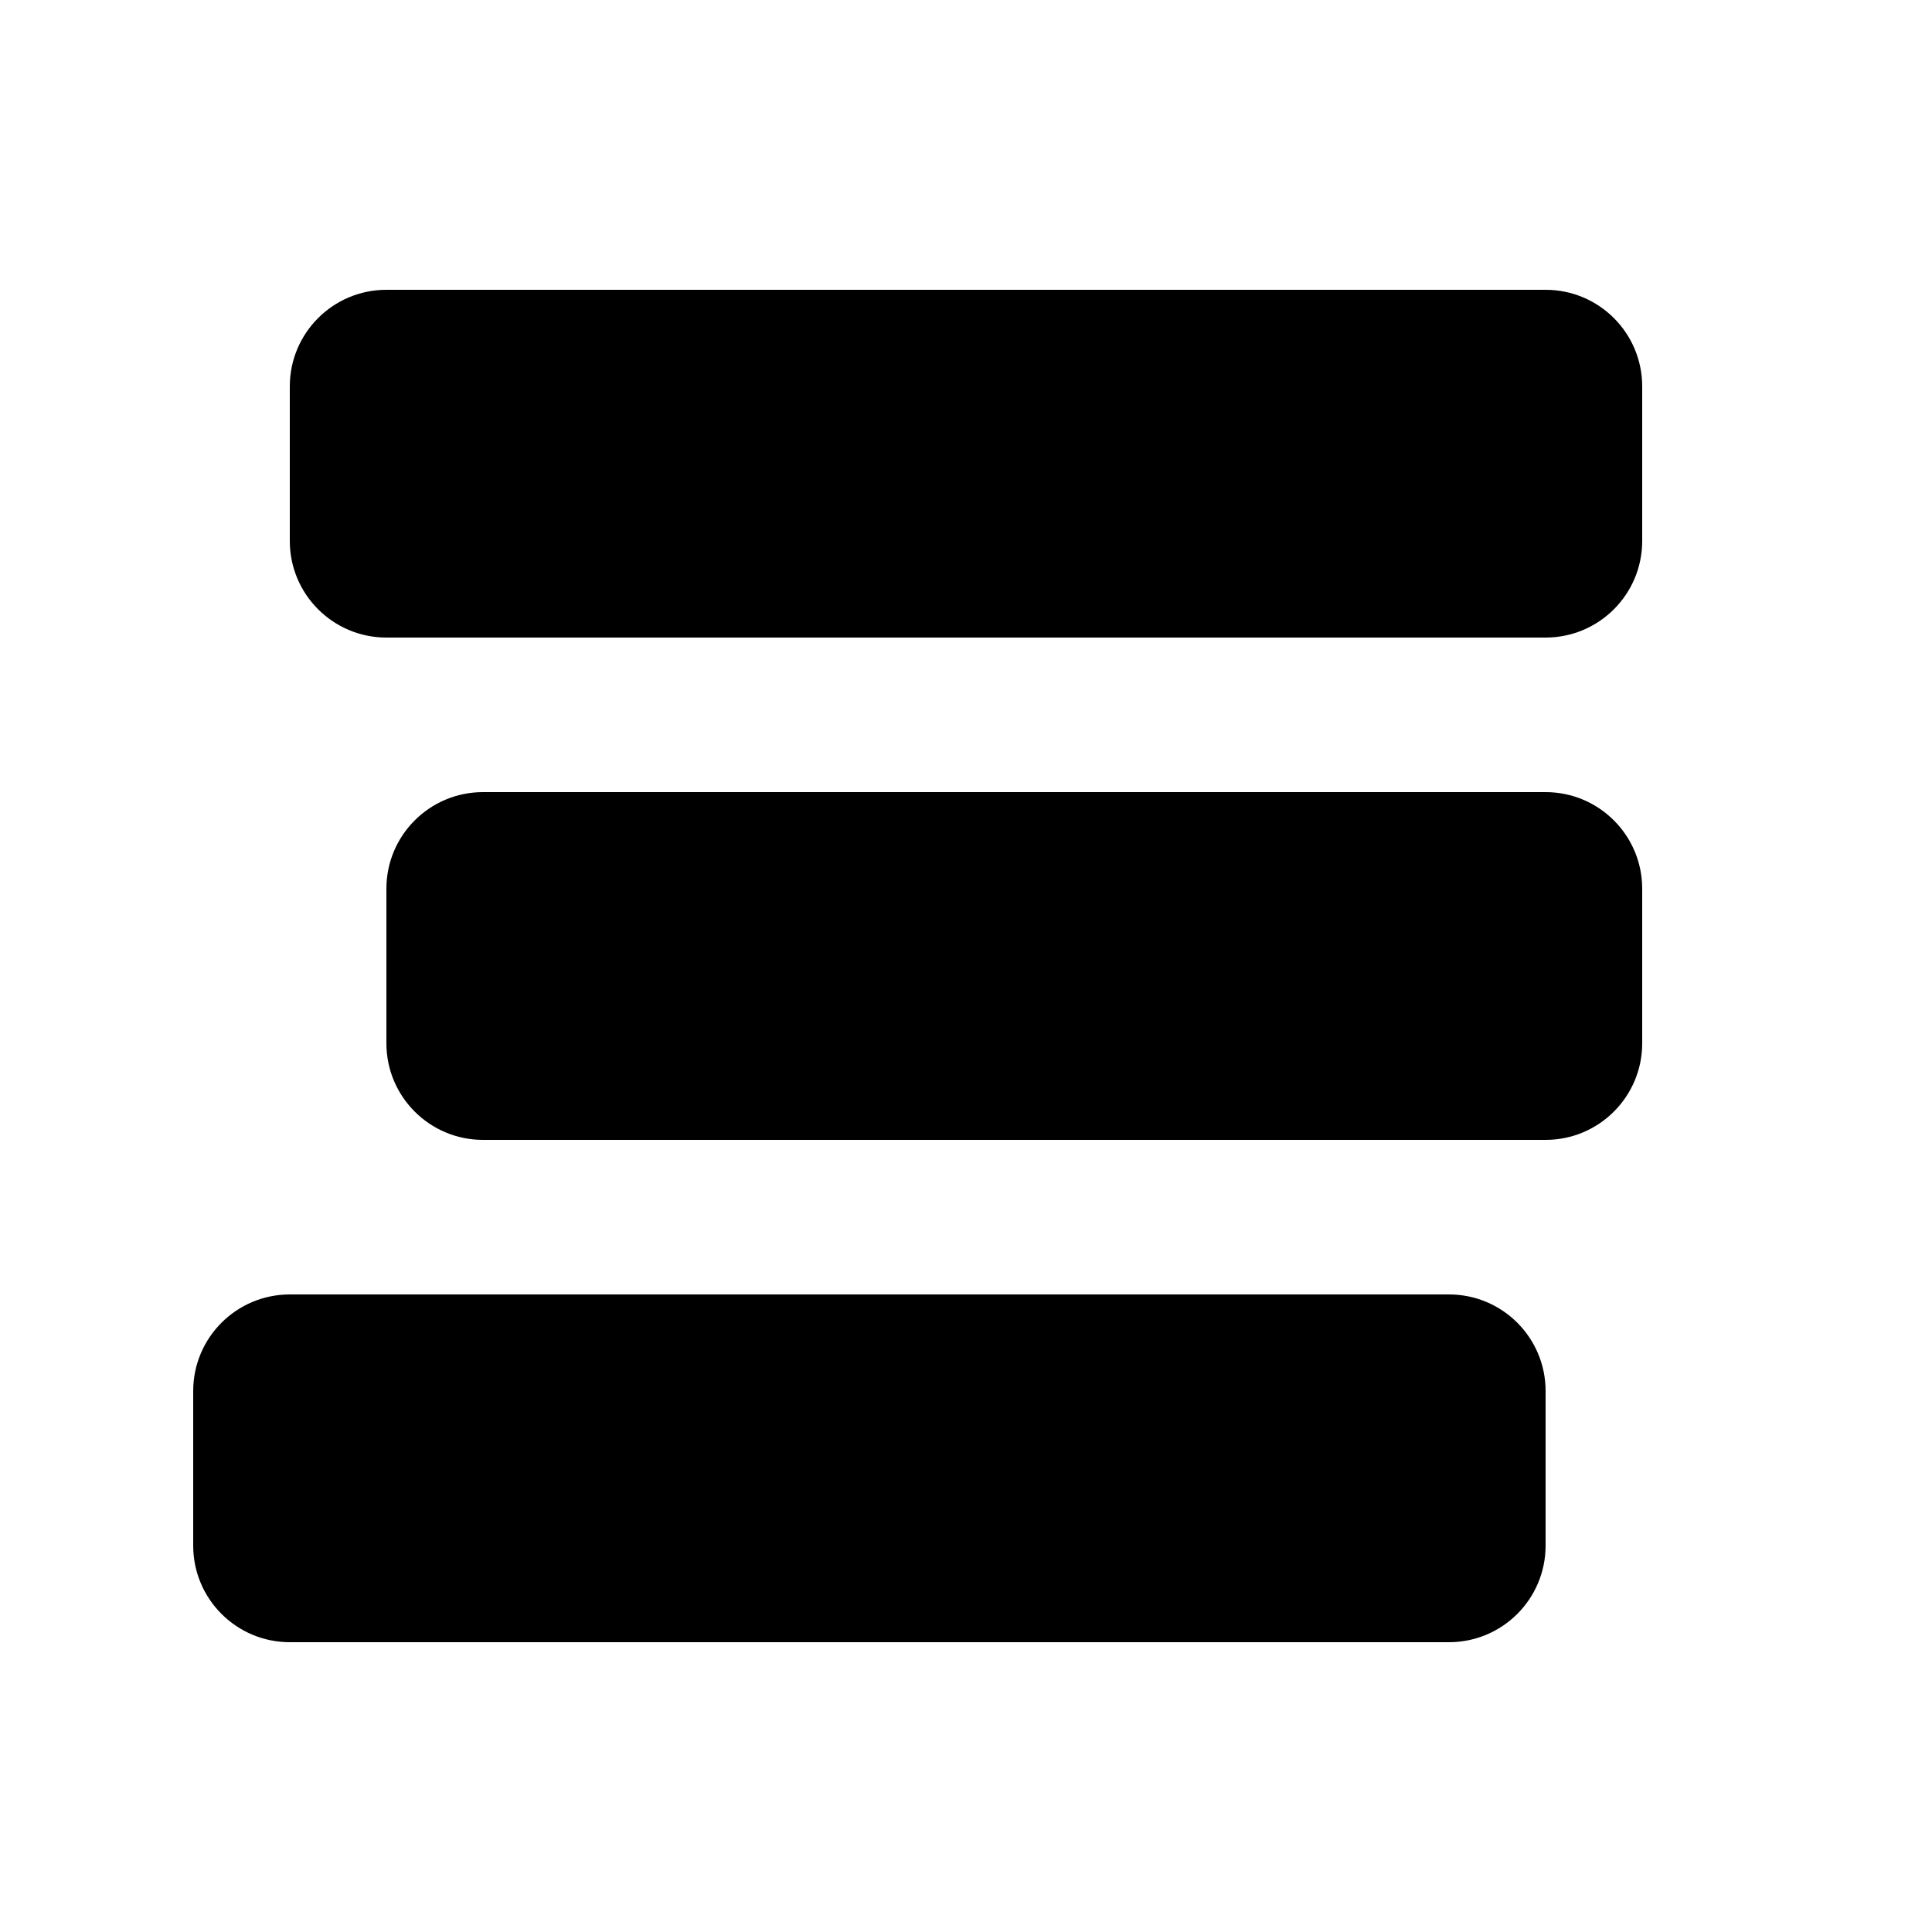
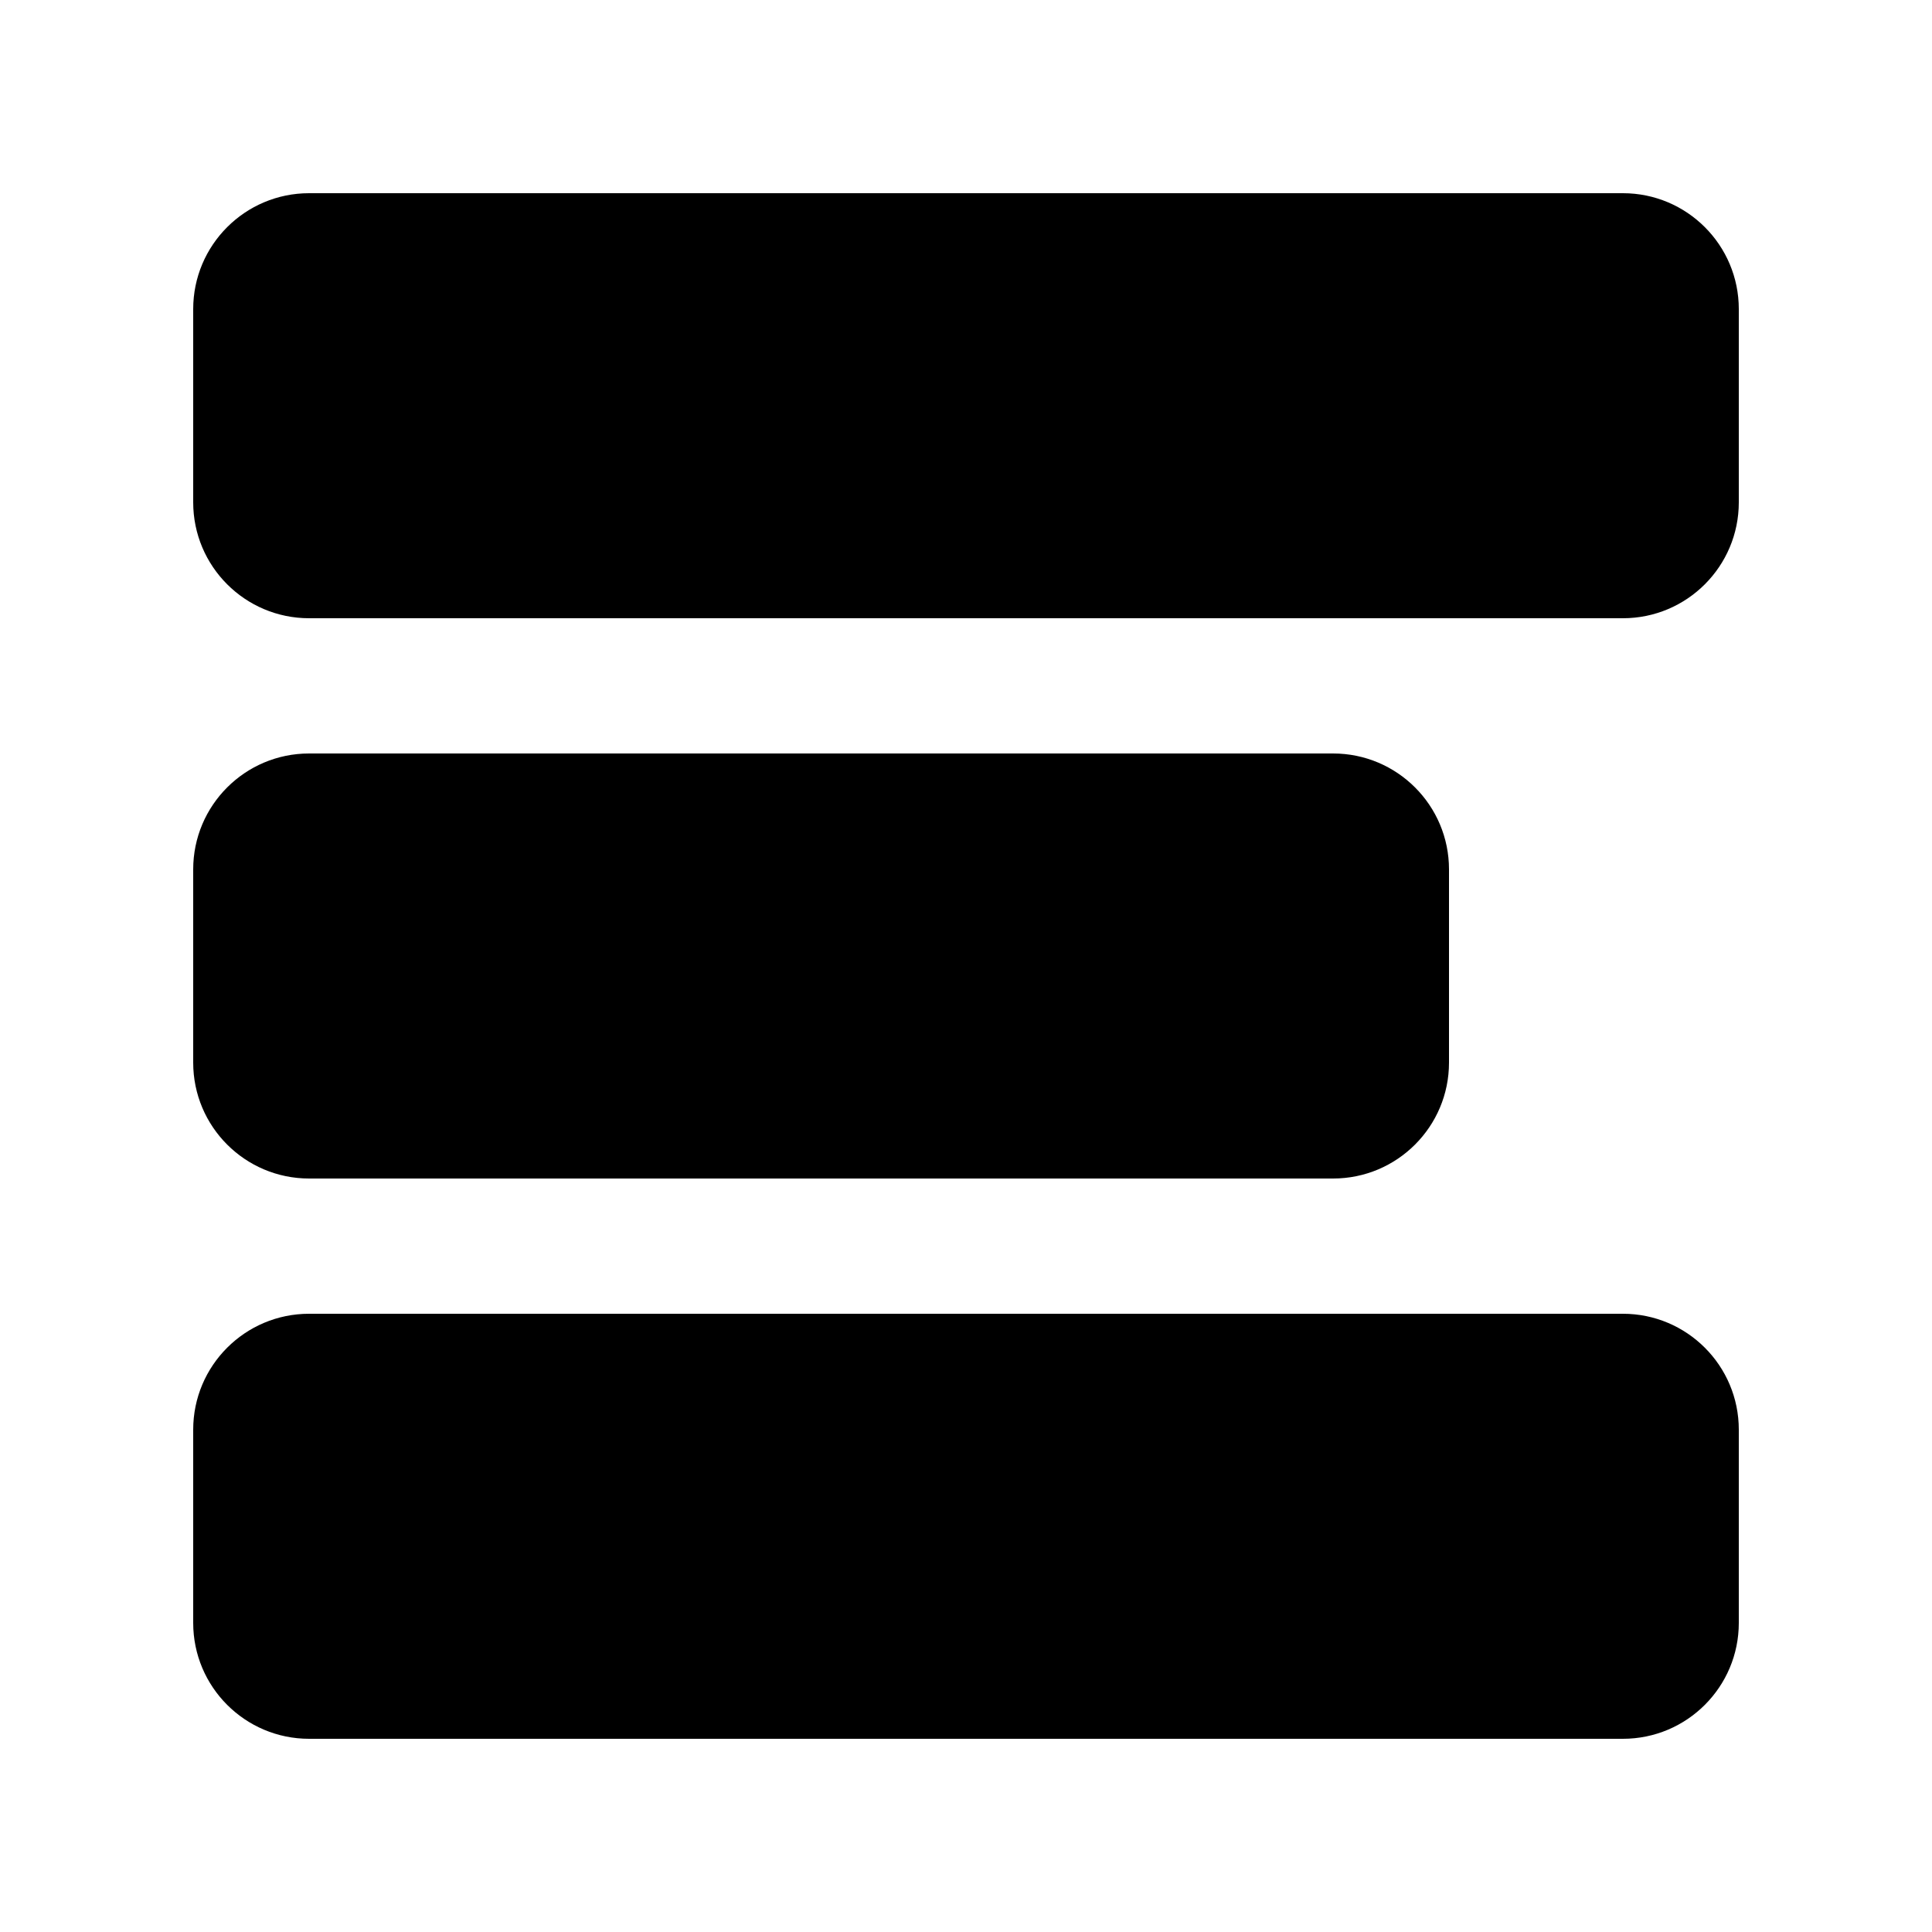
<svg xmlns="http://www.w3.org/2000/svg" viewBox="0 0 100 100" fill="currentColor">
-   <rect x="15" y="15" width="70" height="18" rx="5" ry="5" />
-   <rect x="20" y="41" width="65" height="18" rx="5" ry="5" />
-   <rect x="10" y="67" width="70" height="18" rx="5" ry="5" />
+   <rect x="10" y="10" width="80" height="22" rx="6" ry="6" />
+   <rect x="10" y="39" width="65" height="22" rx="6" ry="6" />
+   <rect x="10" y="68" width="80" height="22" rx="6" ry="6" />
</svg>
